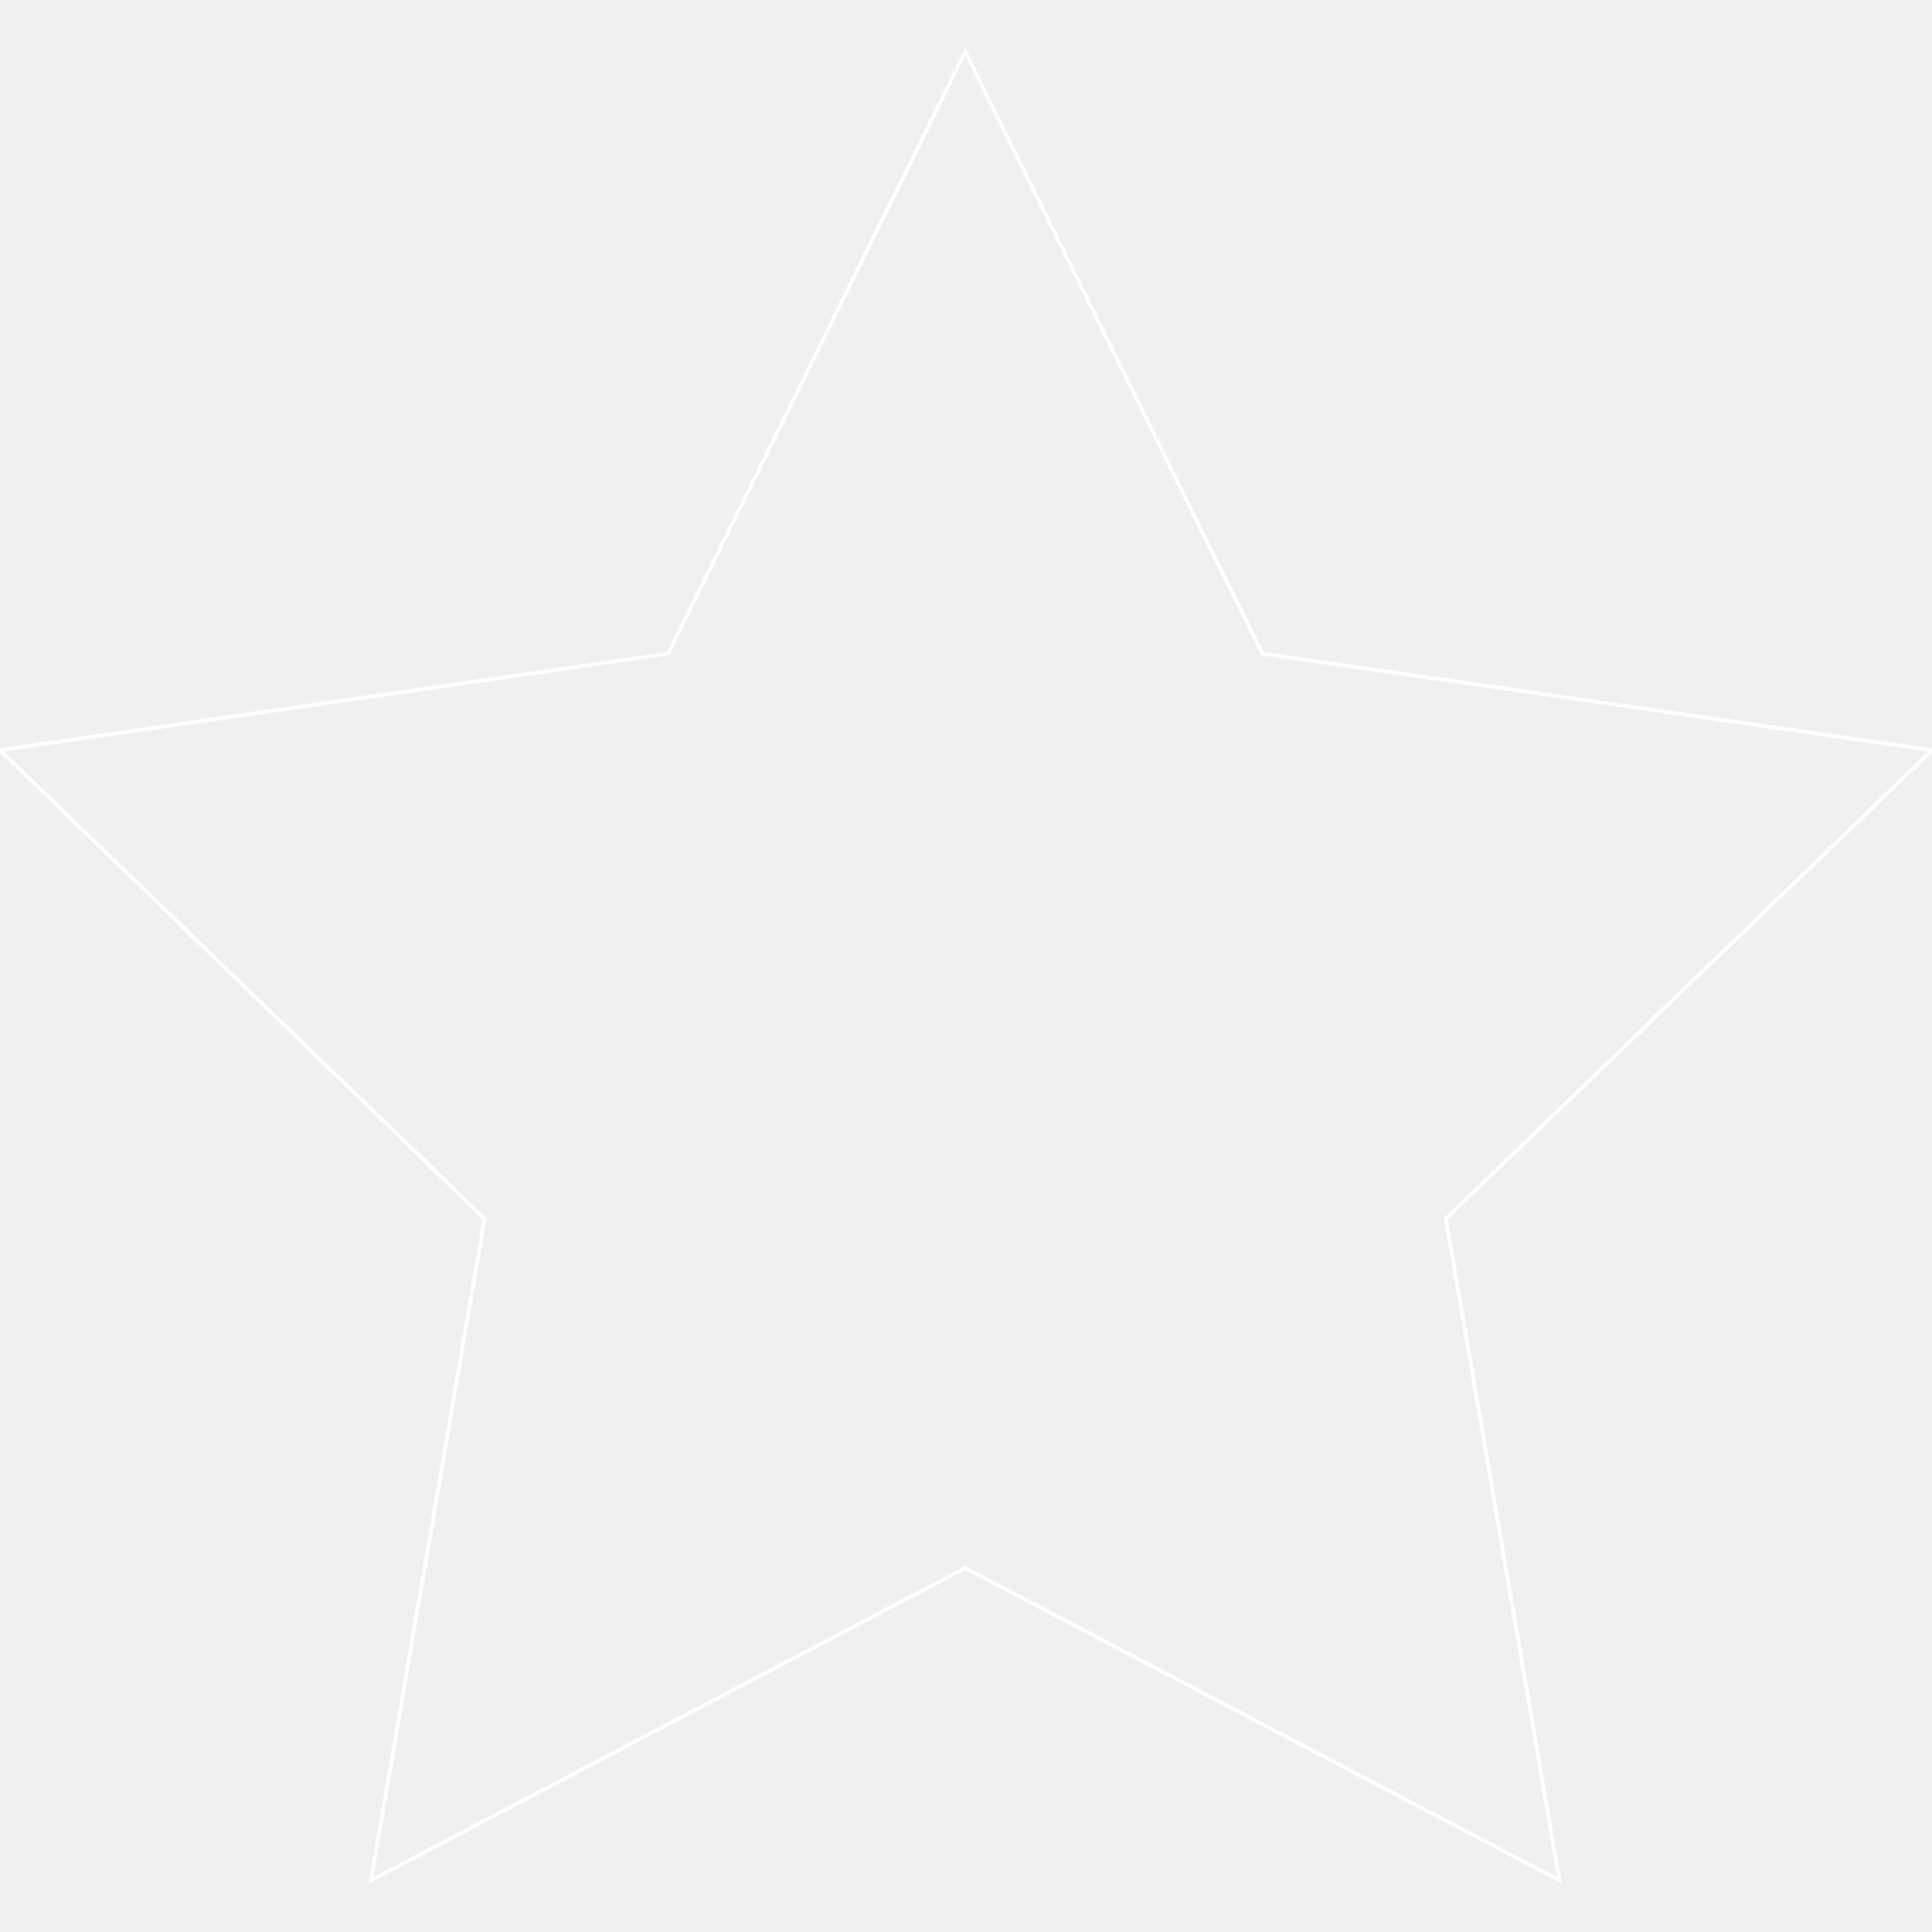
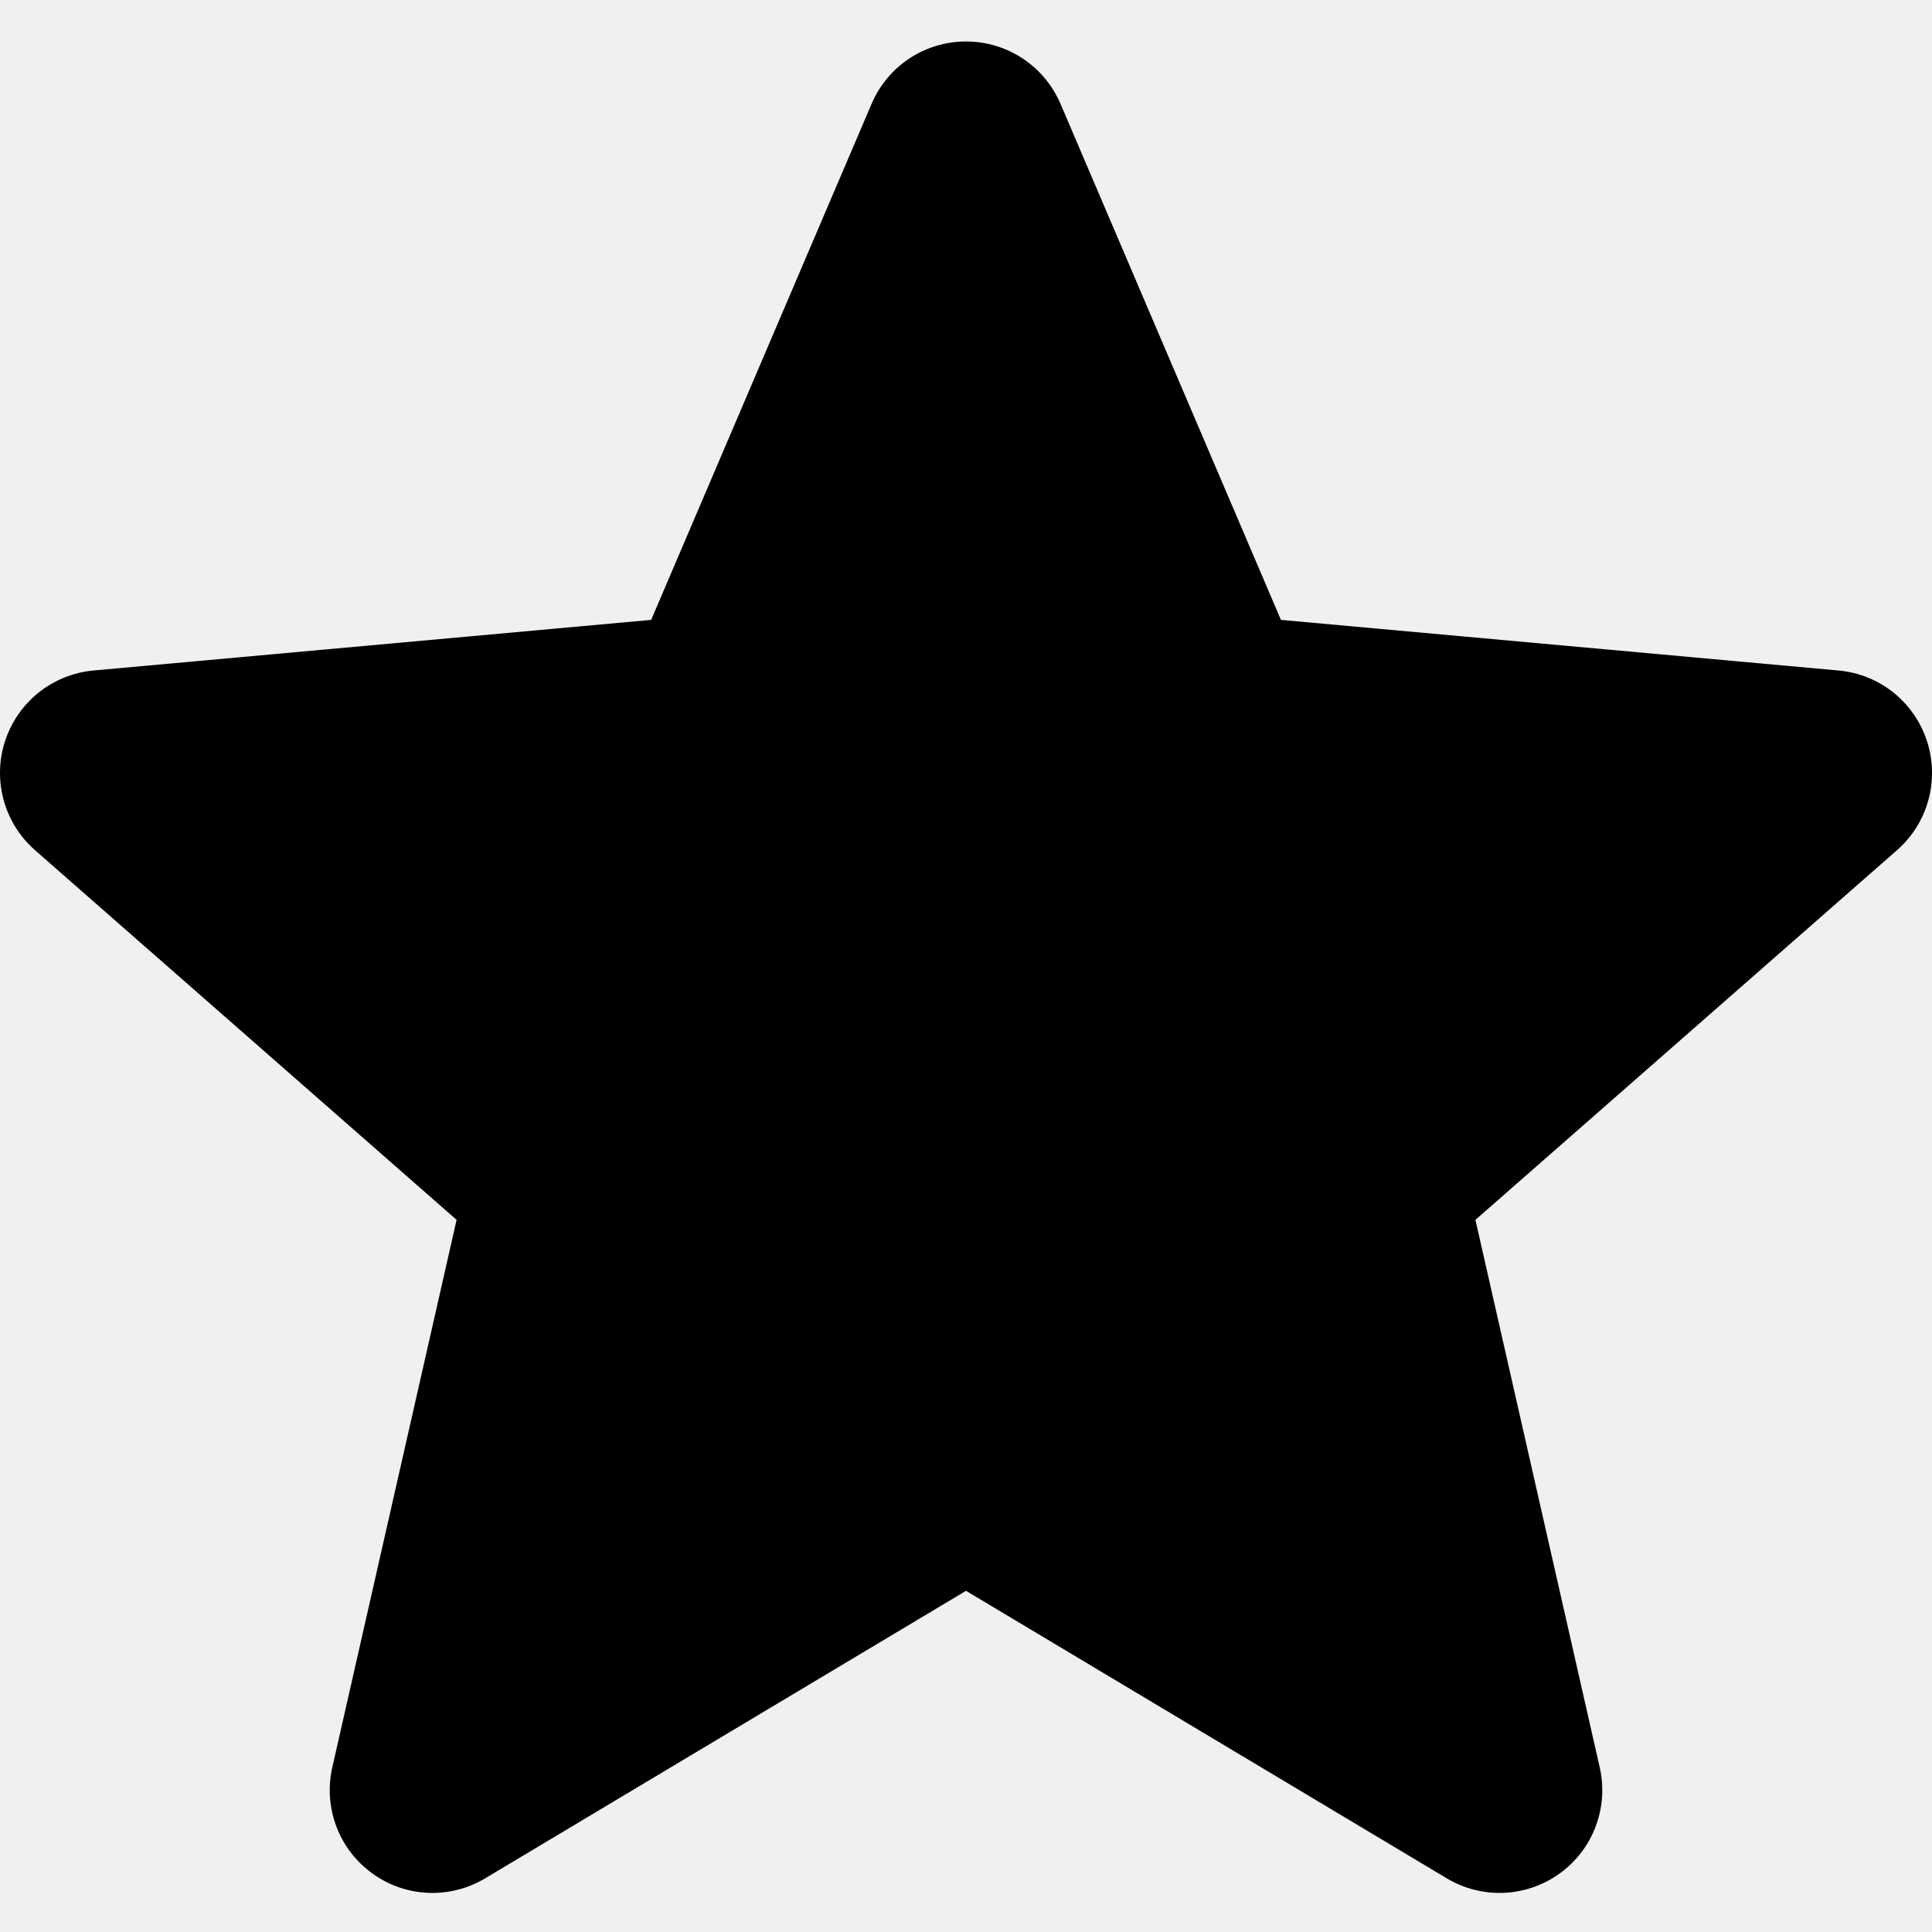
- <svg xmlns="http://www.w3.org/2000/svg" id="Capa_1" enable-background="new 0 0 512 512" style="fill:none;stroke:#FFFFFF;stroke-miterlimit:10" height="512" viewBox="0 0 512 512" width="512">
-   <g>
-     <g>
-       <path d="m413.266 498.314-157.471-82.778-157.471 82.778 30.088-175.342-128.412-124.174 177.06-25.576 78.735-159.536 78.735 159.536 177.47 25.576-128.822 124.175z" />
-     </g>
-   </g>
+ <svg xmlns="http://www.w3.org/2000/svg" height="511pt" viewBox="0 -10 511.991 511" width="511pt">
+   <path d="m510.652 185.883c-3.371-10.367-12.566-17.707-23.402-18.688l-147.797-13.418-58.41-136.75c-4.312-10.047-14.125-16.531-25.047-16.531s-20.738 6.484-25.023 16.531l-58.41 136.75-147.82 13.418c-10.836 1-20.012 8.34-23.402 18.688-3.371 10.367-.258 21.738 7.938 28.926l111.723 97.965-32.941 145.086c-2.41 10.668 1.73 21.699 10.582 28.098 4.758 3.457 10.348 5.184 15.957 5.184 4.82 0 9.645-1.281 13.953-3.859l127.445-76.203 127.422 76.203c9.348 5.586 21.102 5.074 29.934-1.324 8.852-6.398 12.992-17.43 10.582-28.098l-32.941-145.086 111.723-97.965c8.191-7.188 11.309-18.535 7.938-28.926zm-252.203 223.723" />
</svg>
